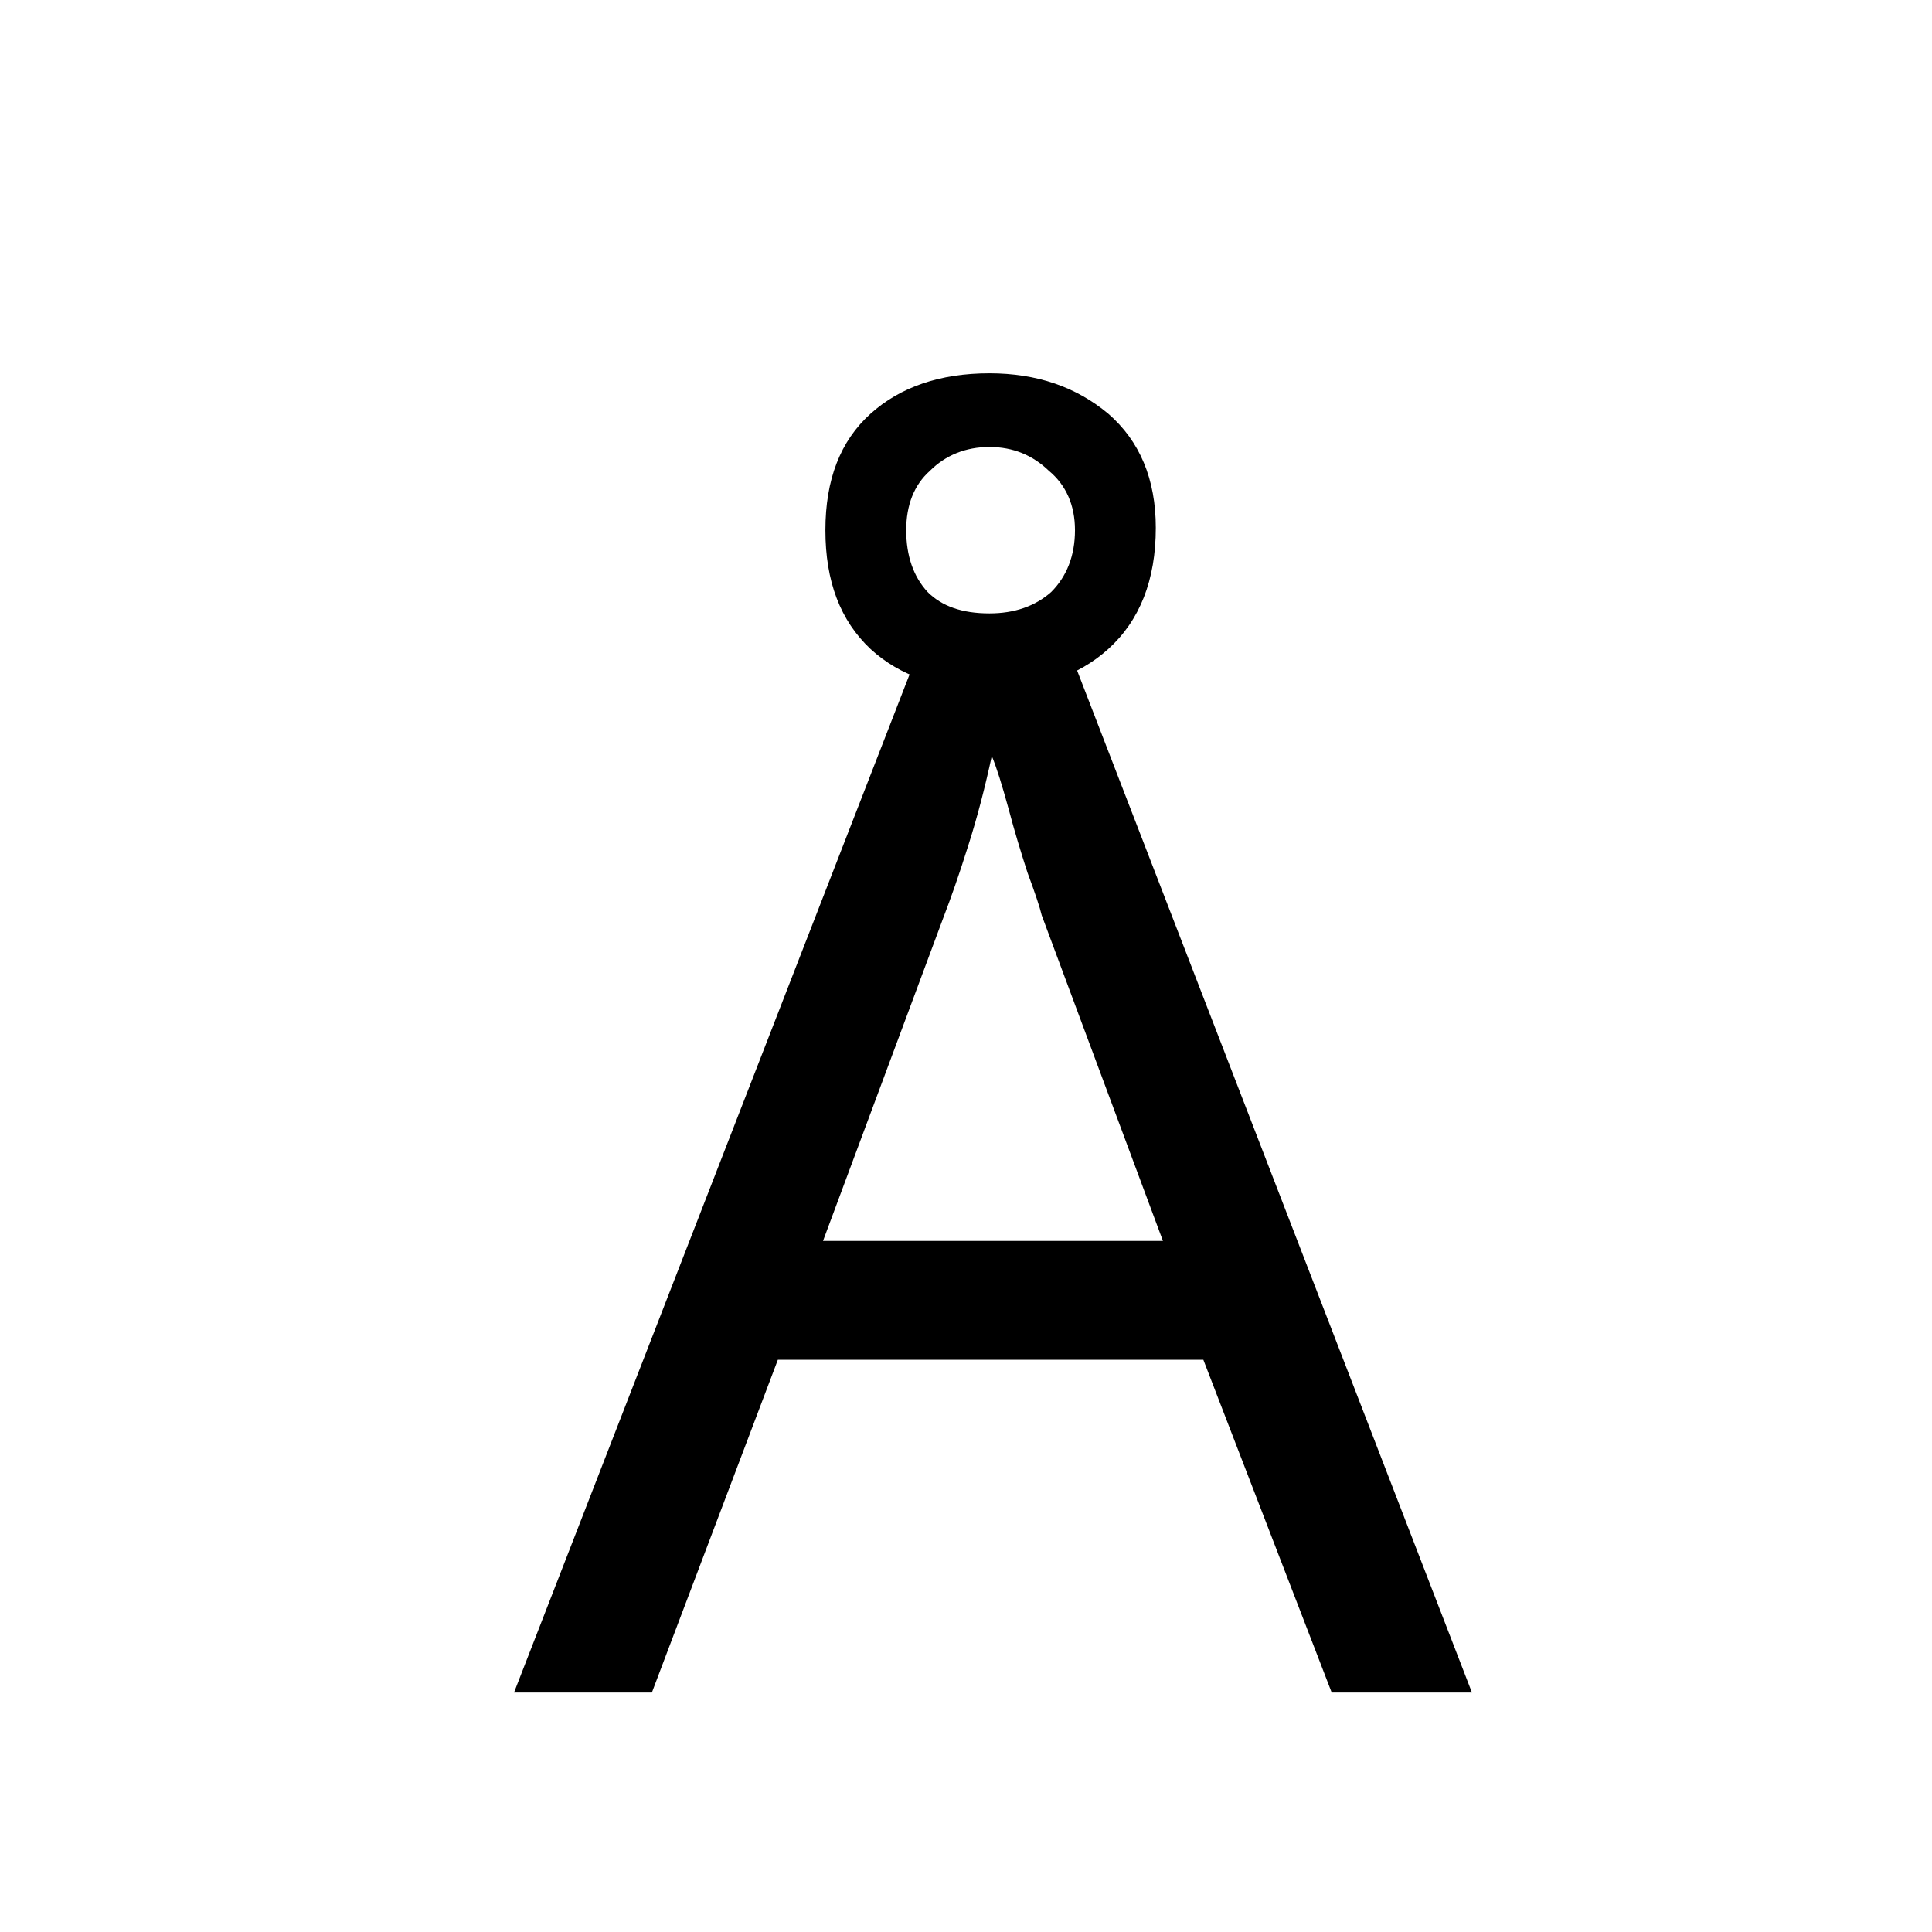
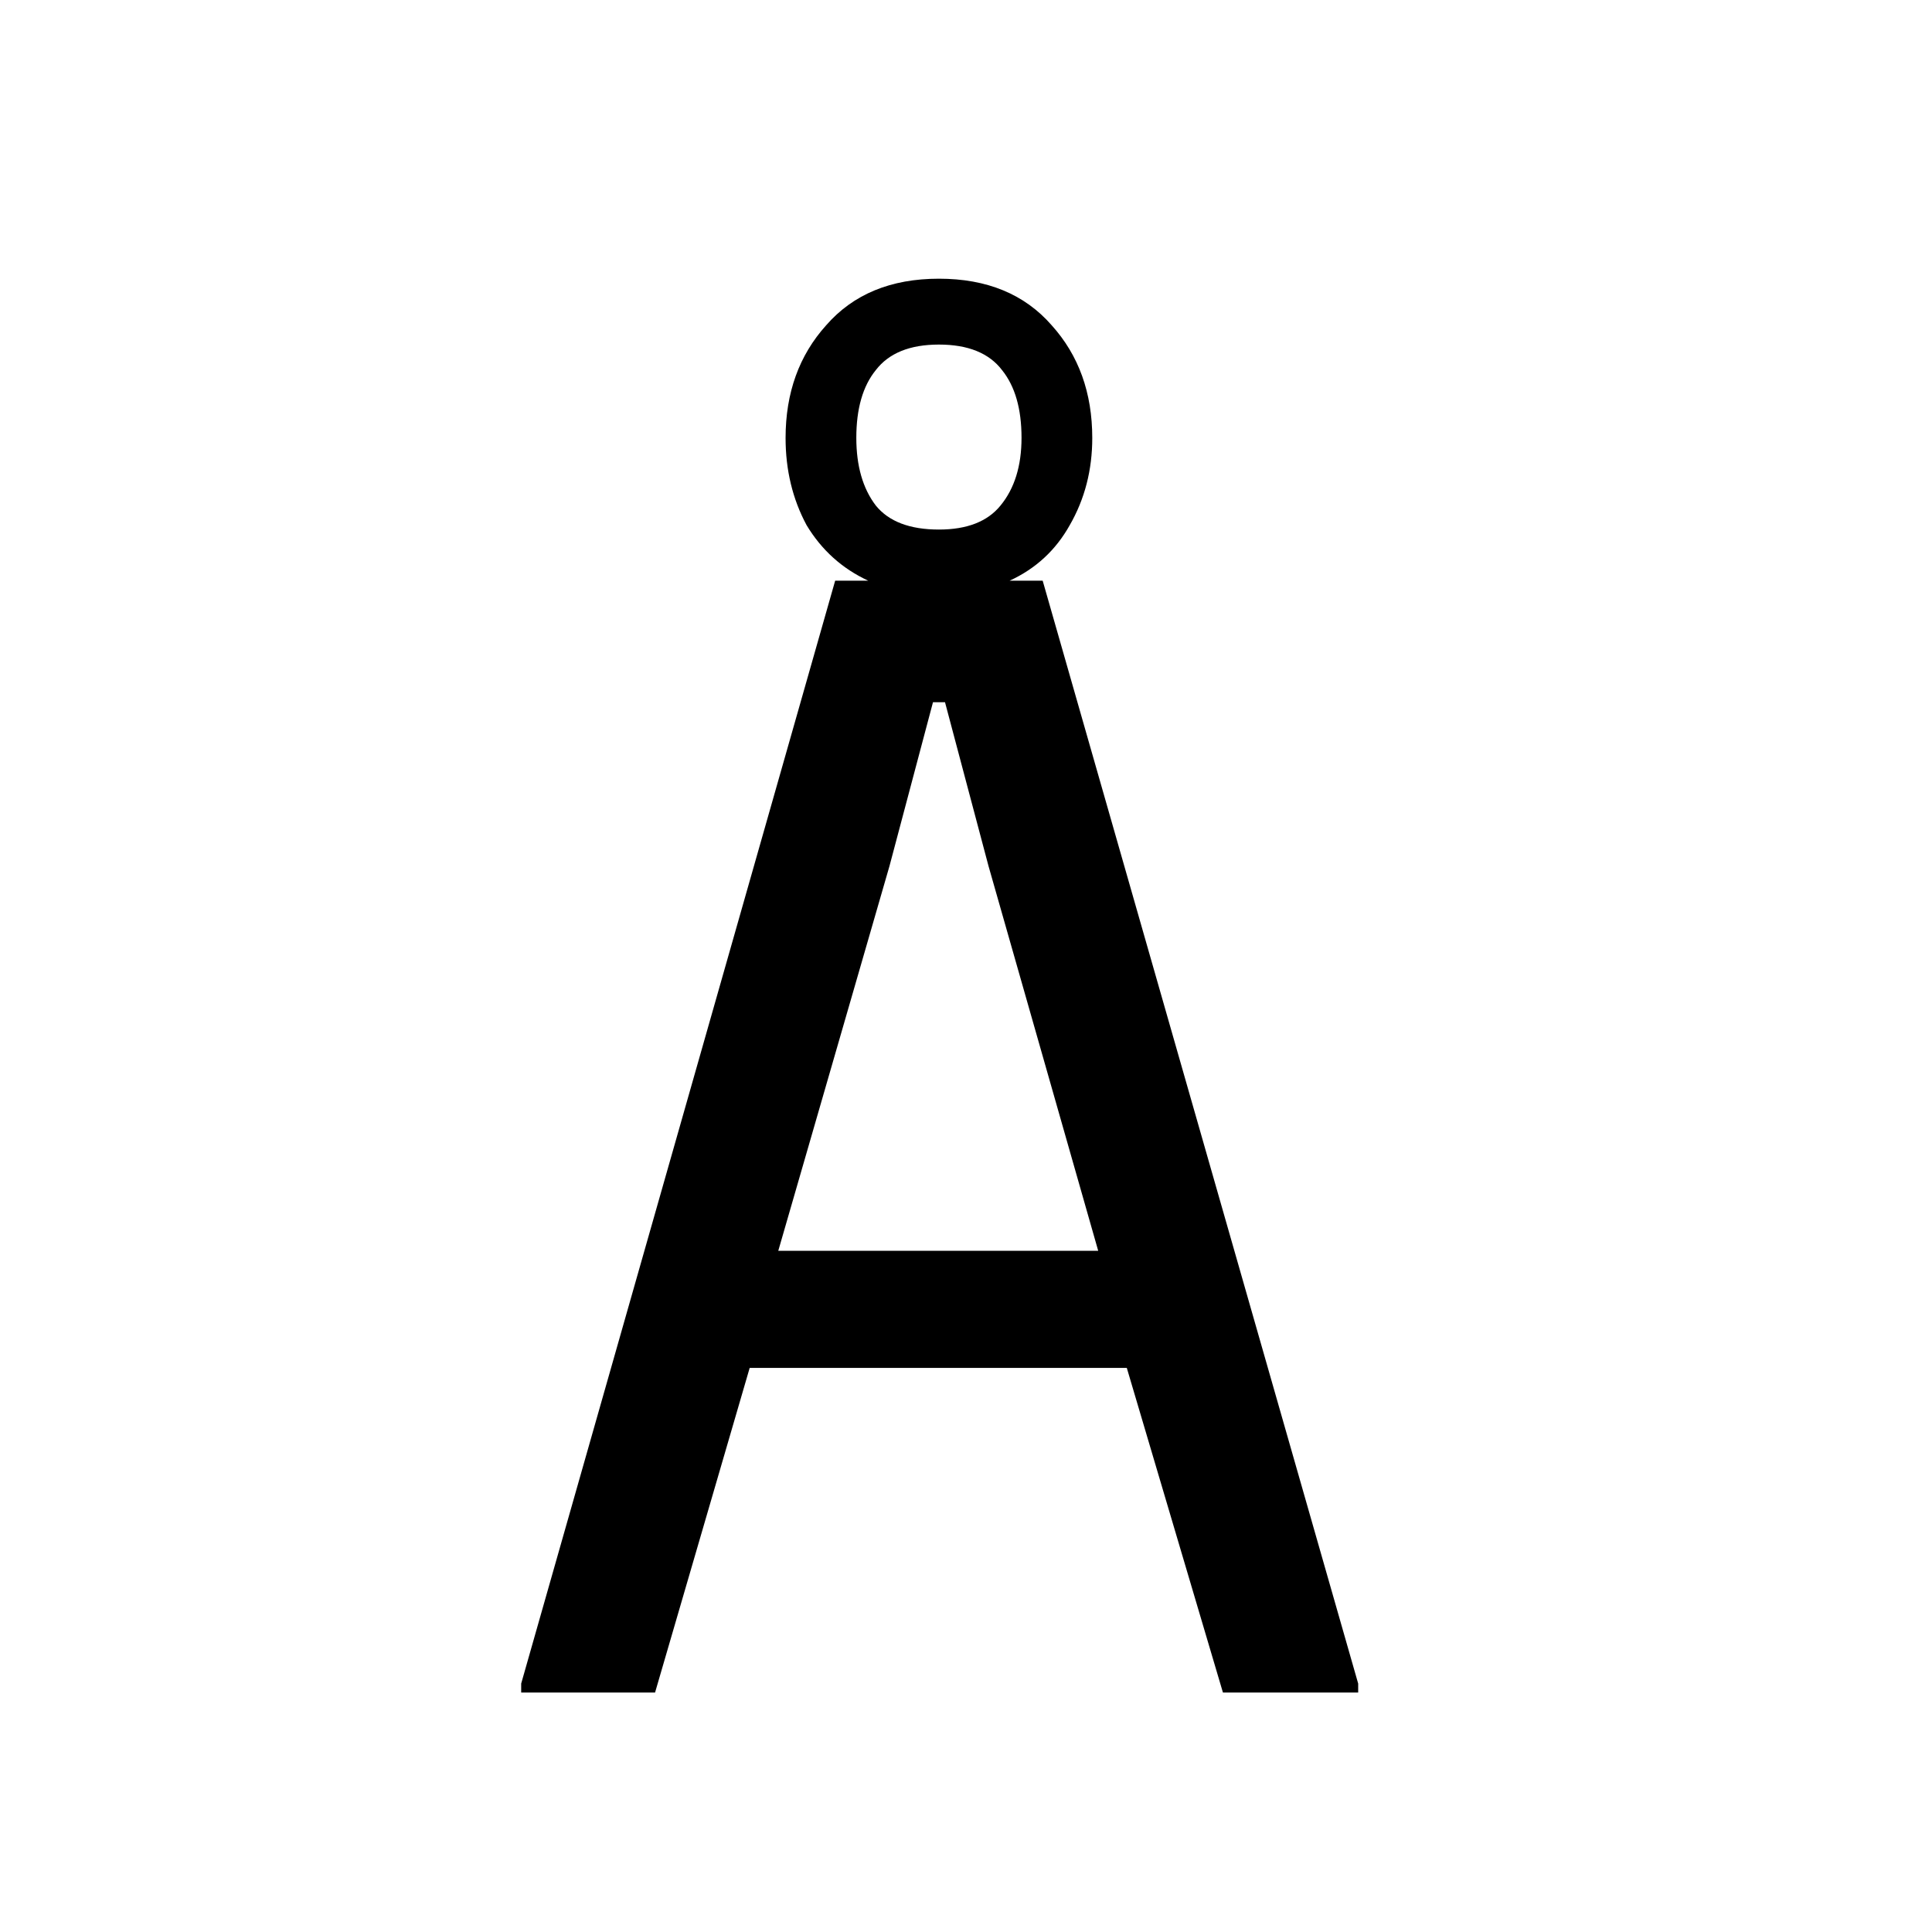
<svg xmlns="http://www.w3.org/2000/svg" width="48" height="48" viewBox="0 0 12.7 12.7" version="1.1" id="svg8">
  <defs id="defs2" />
  <g id="layer1" transform="translate(0,-284.3)">
-     <text xml:space="preserve" style="font-style:normal;font-variant:normal;font-weight:500;font-stretch:normal;font-size:9.878px;line-height:1.25;font-family:'Encode Sans Compressed';-inkscape-font-specification:'Encode Sans Compressed, Medium';font-variant-ligatures:normal;font-variant-caps:normal;font-variant-numeric:normal;font-feature-settings:normal;text-align:start;letter-spacing:0px;word-spacing:0px;writing-mode:lr;text-anchor:start;fill:#000000;fill-opacity:1;stroke:none;stroke-width:0.265;" x="3.377" y="295.426" id="text5038">
-       <tspan id="tspan5036" x="3.377" y="295.426" style="font-style:normal;font-variant:normal;font-weight:500;font-stretch:normal;font-size:9.878px;font-family:'Encode Sans Compressed';-inkscape-font-specification:'Encode Sans Compressed, Medium';font-variant-ligatures:normal;font-variant-caps:normal;font-variant-numeric:normal;font-feature-settings:normal;text-align:start;writing-mode:lr;text-anchor:start;stroke-width:0.265;">Å</tspan>
-     </text>
+     <g aria-label="Å" style="font-style:normal;font-variant:normal;font-weight:500;font-stretch:normal;font-size:9.878px;line-height:1.25;font-family:'Encode Sans Compressed';-inkscape-font-specification:'Encode Sans Compressed, Medium';font-variant-ligatures:normal;font-variant-caps:normal;font-variant-numeric:normal;font-feature-settings:normal;text-align:start;letter-spacing:0px;word-spacing:0px;writing-mode:lr-tb;text-anchor:start;fill:#000000;fill-opacity:1;stroke:none;stroke-width:0.265" id="text5038">
+       <path d="m 3.426,295.367 2.064,-7.25 h 0.217 q -0.257,-0.119 -0.405,-0.365 -0.138,-0.257 -0.138,-0.573 0,-0.445 0.267,-0.741 0.267,-0.306 0.741,-0.306 0.474,0 0.741,0.306 0.267,0.296 0.267,0.741 0,0.316 -0.148,0.573 -0.138,0.247 -0.395,0.365 h 0.217 l 2.074,7.25 v 0.059 h -0.889 L 7.407,293.292 H 4.928 l -0.622,2.134 H 3.426 Z m 3.793,-2.845 -0.721,-2.529 -0.286,-1.077 h -0.079 l -0.286,1.077 -0.731,2.529 z M 6.172,287.781 q 0.277,0 0.405,-0.158 0.138,-0.168 0.138,-0.445 0,-0.286 -0.128,-0.445 -0.128,-0.168 -0.415,-0.168 -0.286,0 -0.415,0.168 -0.128,0.158 -0.128,0.445 0,0.277 0.128,0.445 0.128,0.158 0.415,0.158 z" style="font-style:normal;font-variant:normal;font-weight:500;font-stretch:normal;font-size:9.878px;font-family:'Encode Sans Compressed';-inkscape-font-specification:'Encode Sans Compressed, Medium';font-variant-ligatures:normal;font-variant-caps:normal;font-variant-numeric:normal;font-feature-settings:normal;text-align:start;writing-mode:lr-tb;text-anchor:start;stroke-width:0.265" id="path8401" />
+     </g>
  </g>
</svg>
